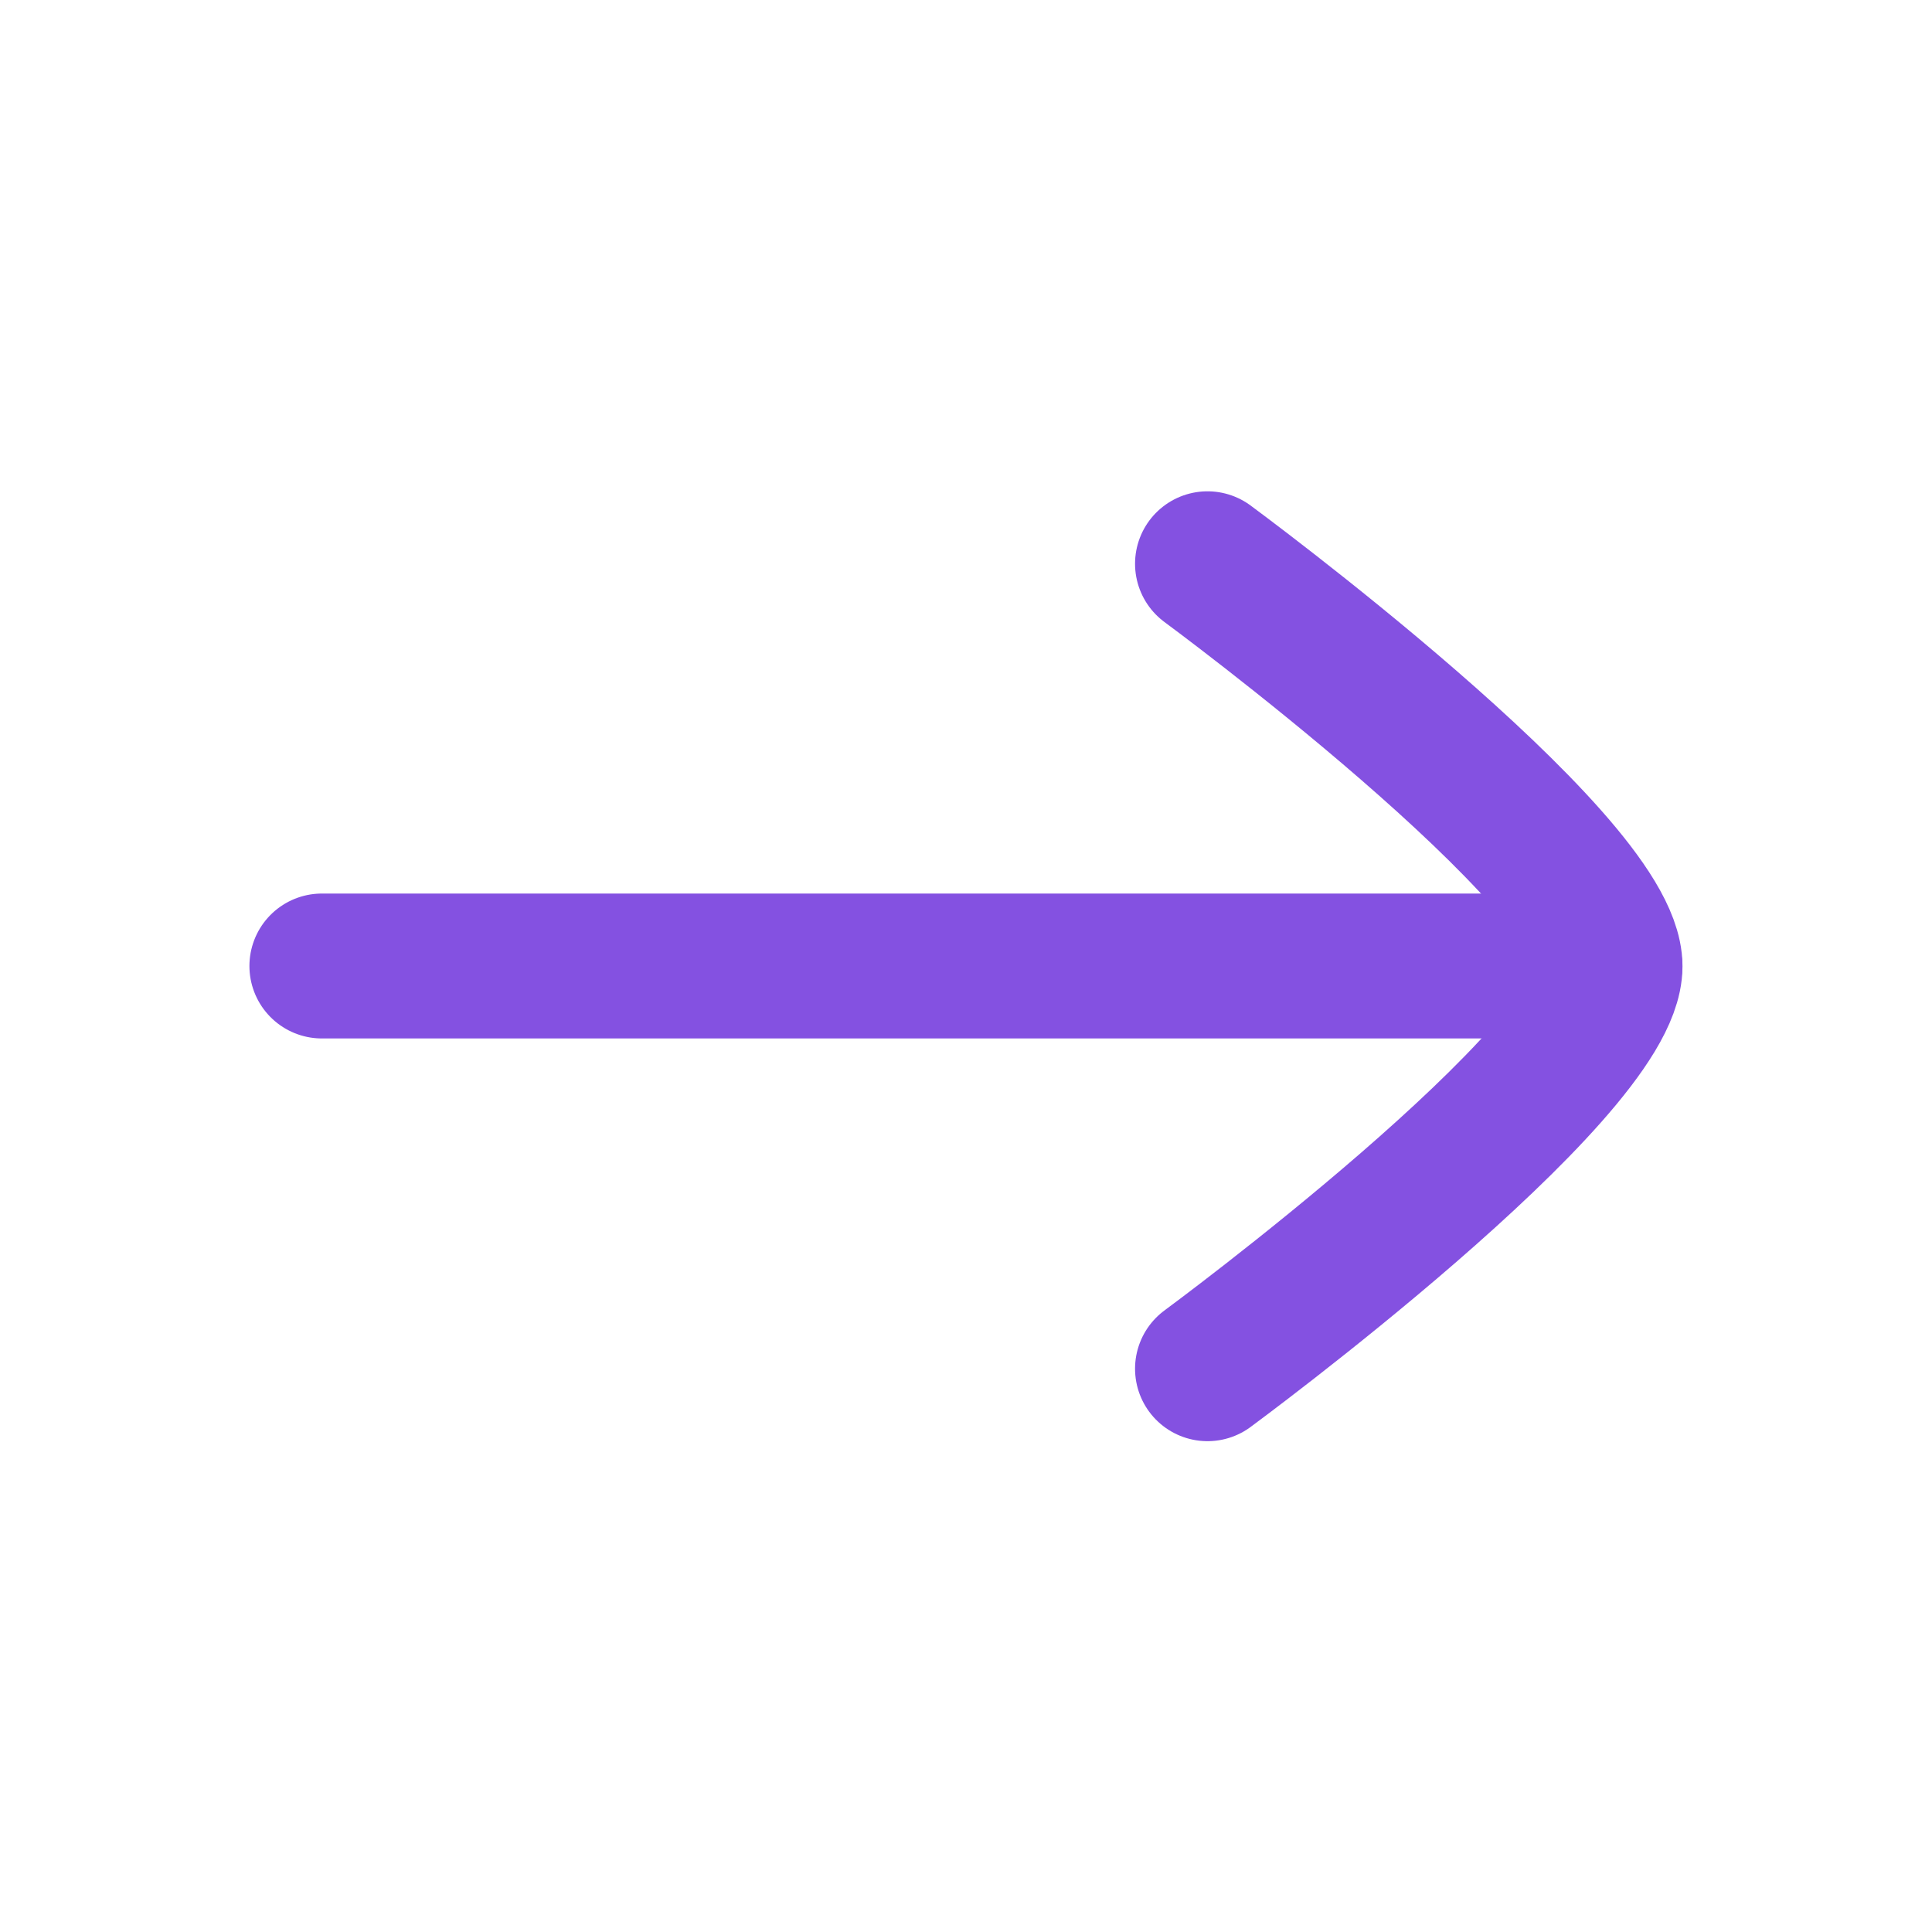
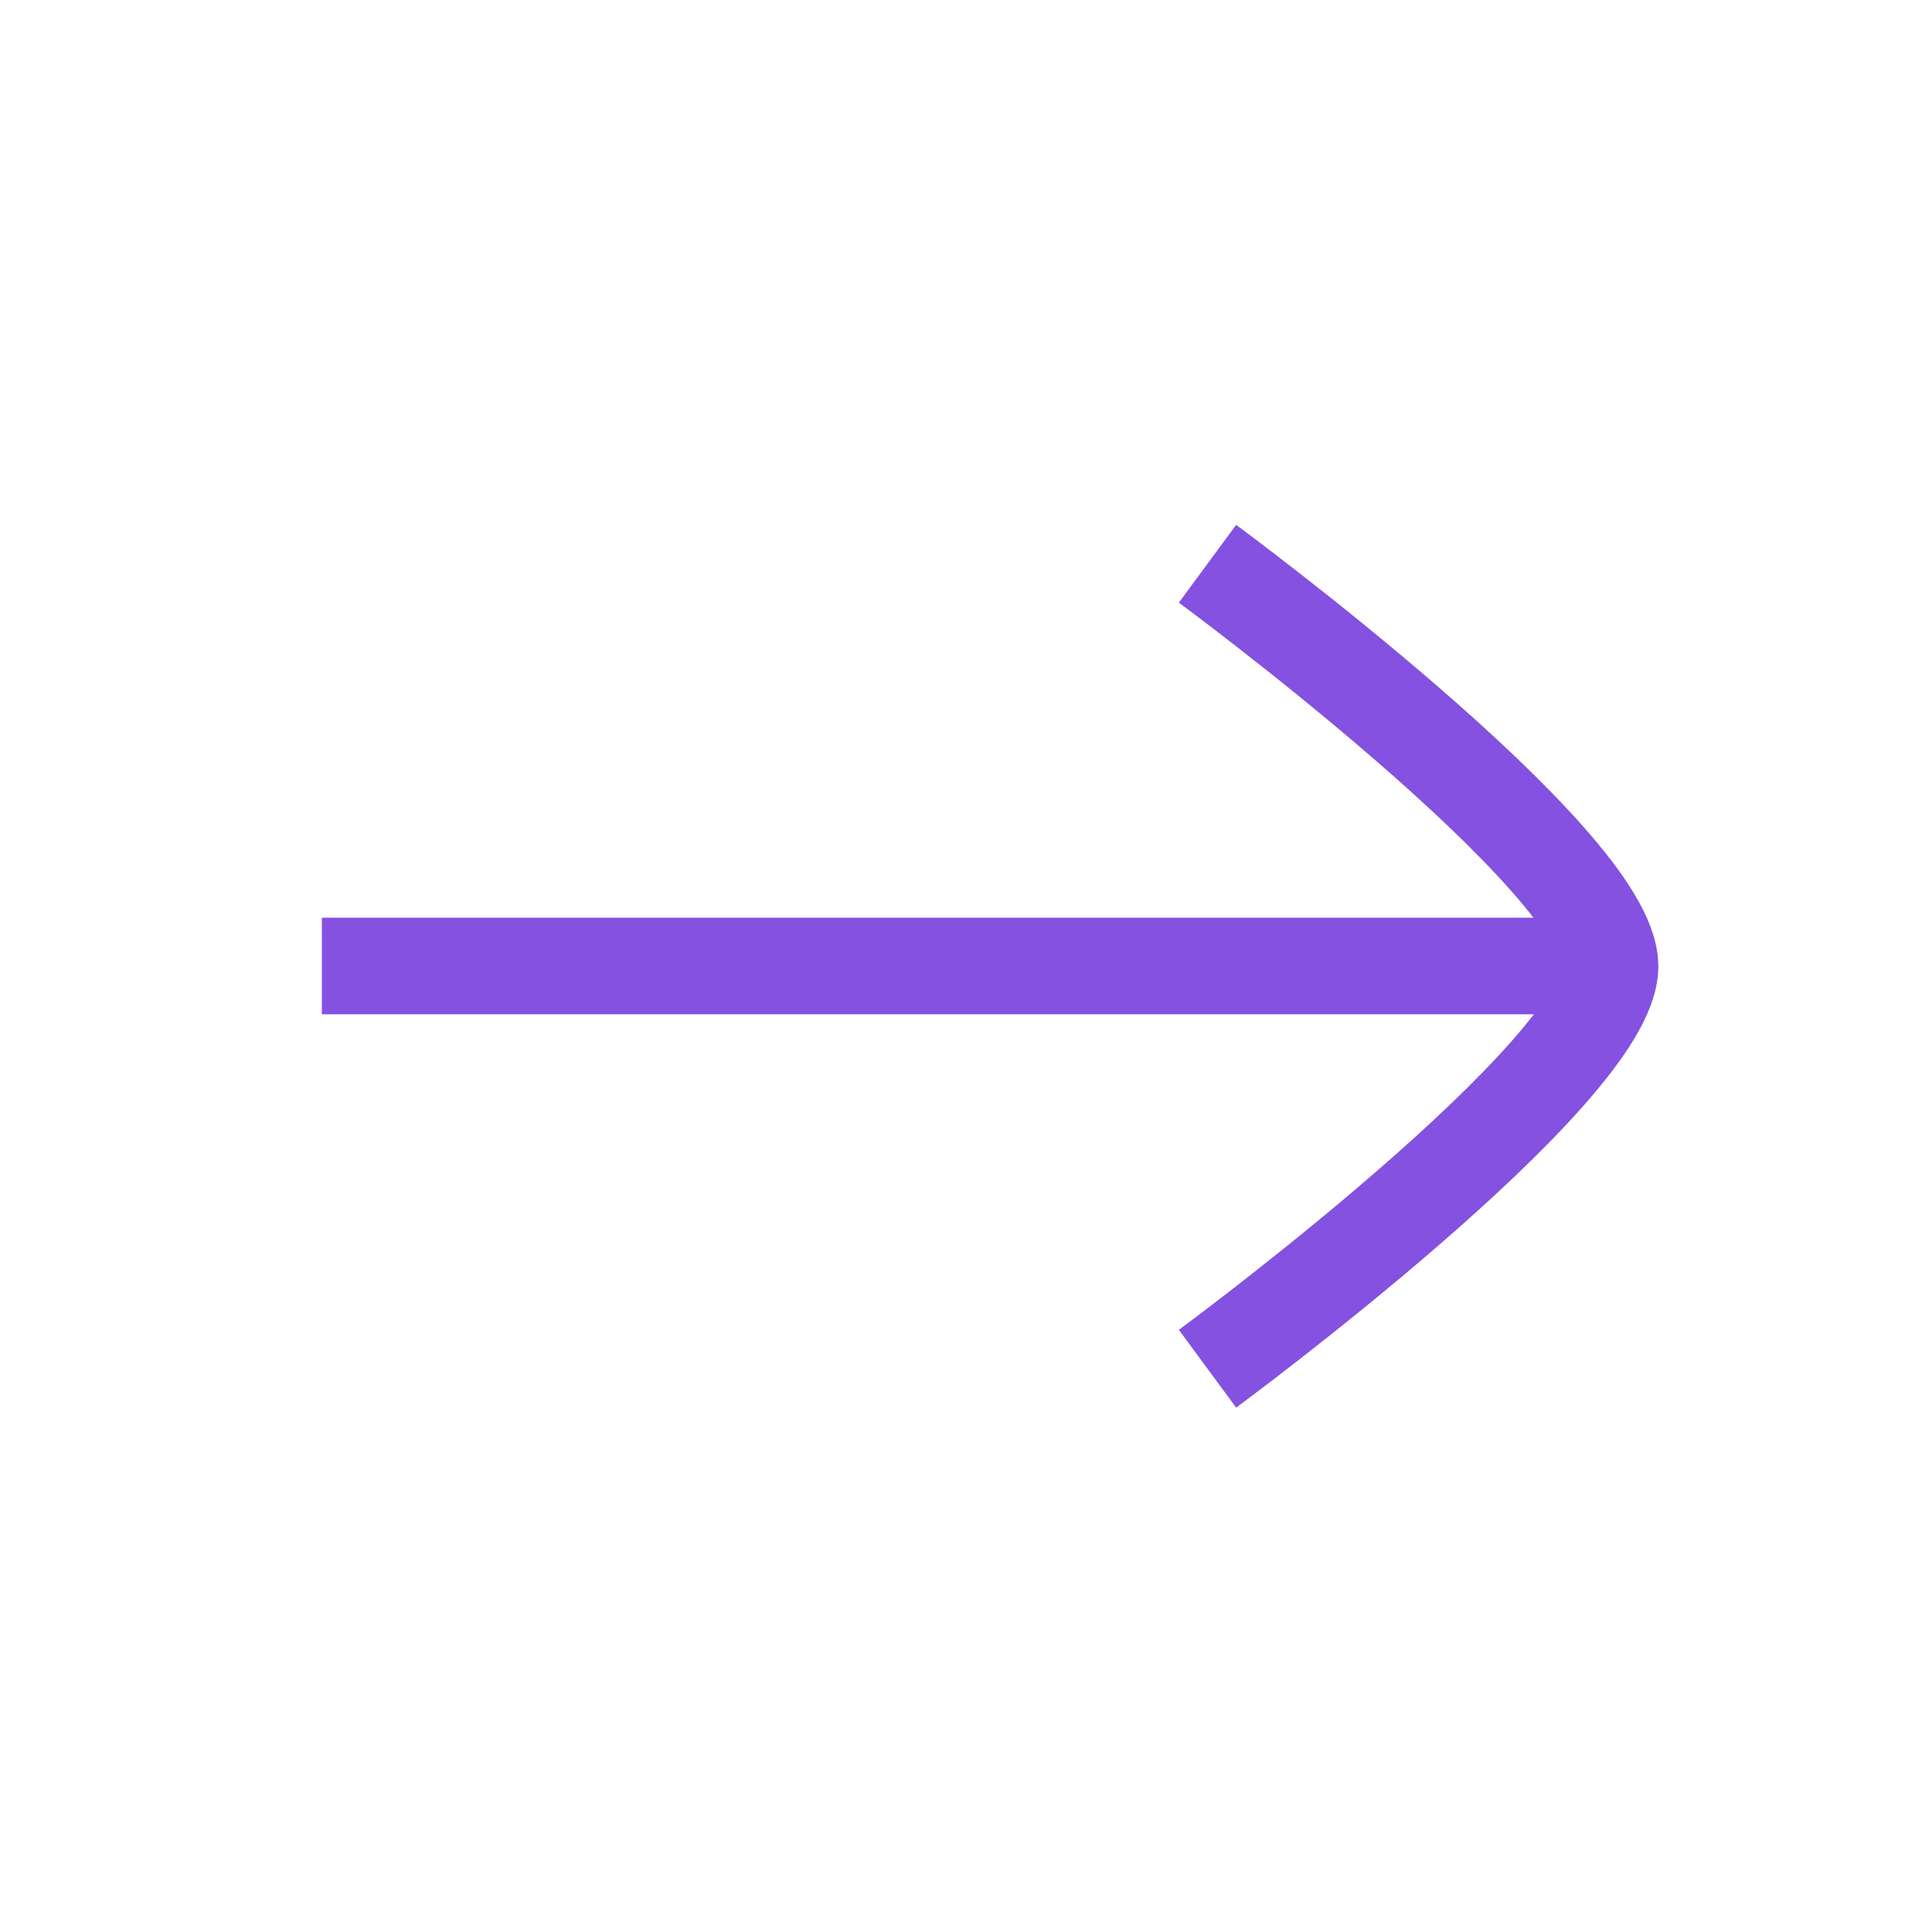
<svg xmlns="http://www.w3.org/2000/svg" width="20" height="20" viewBox="0 0 20 20" fill="none">
-   <path d="M16.665 10L3.332 10" stroke="#8451E1" stroke-width="1.5" stroke-linecap="round" stroke-linejoin="round" />
-   <path d="M12.5 14.169C12.5 14.169 16.667 11.101 16.667 10.003C16.667 8.905 12.5 5.836 12.5 5.836" stroke="#8451E1" stroke-width="1.5" stroke-linecap="round" stroke-linejoin="round" />
+   <path d="M16.665 10L3.332 10" stroke="#8451E1" strokeWidth="1.5" strokeLinecap="round" strokeLinejoin="round" />
+   <path d="M12.5 14.169C12.5 14.169 16.667 11.101 16.667 10.003C16.667 8.905 12.5 5.836 12.5 5.836" stroke="#8451E1" strokeWidth="1.5" strokeLinecap="round" strokeLinejoin="round" />
</svg>
